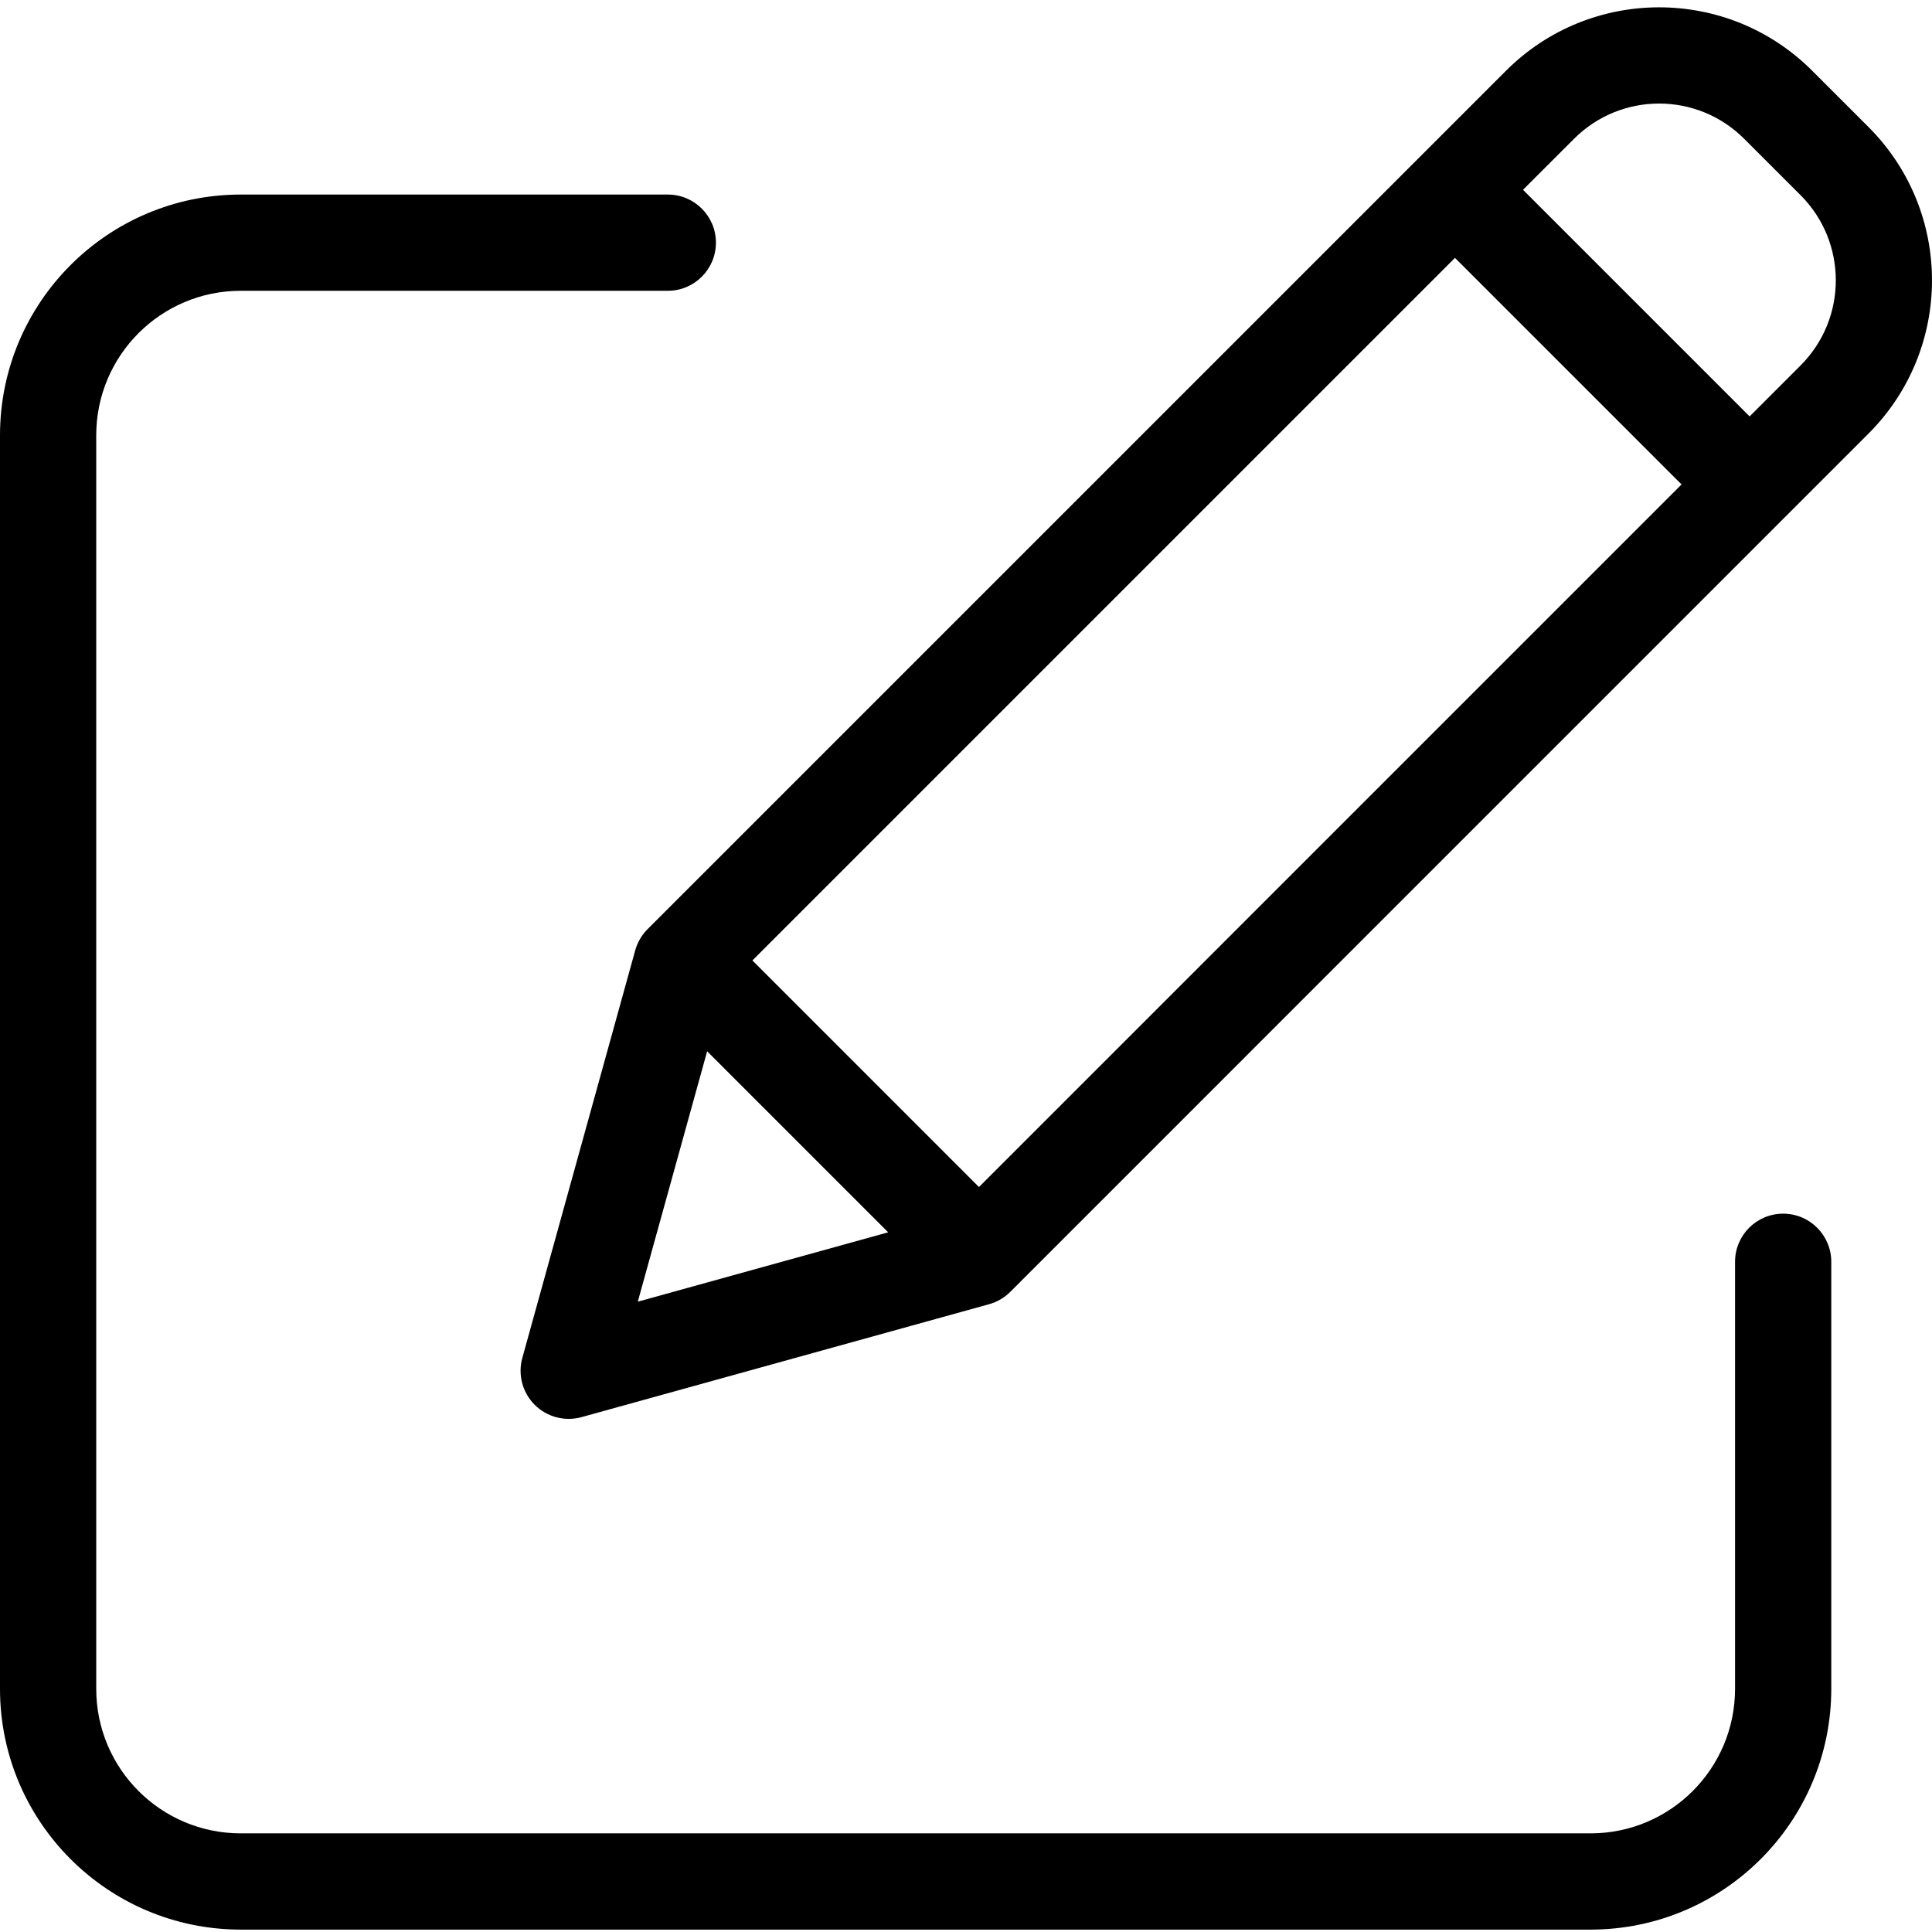
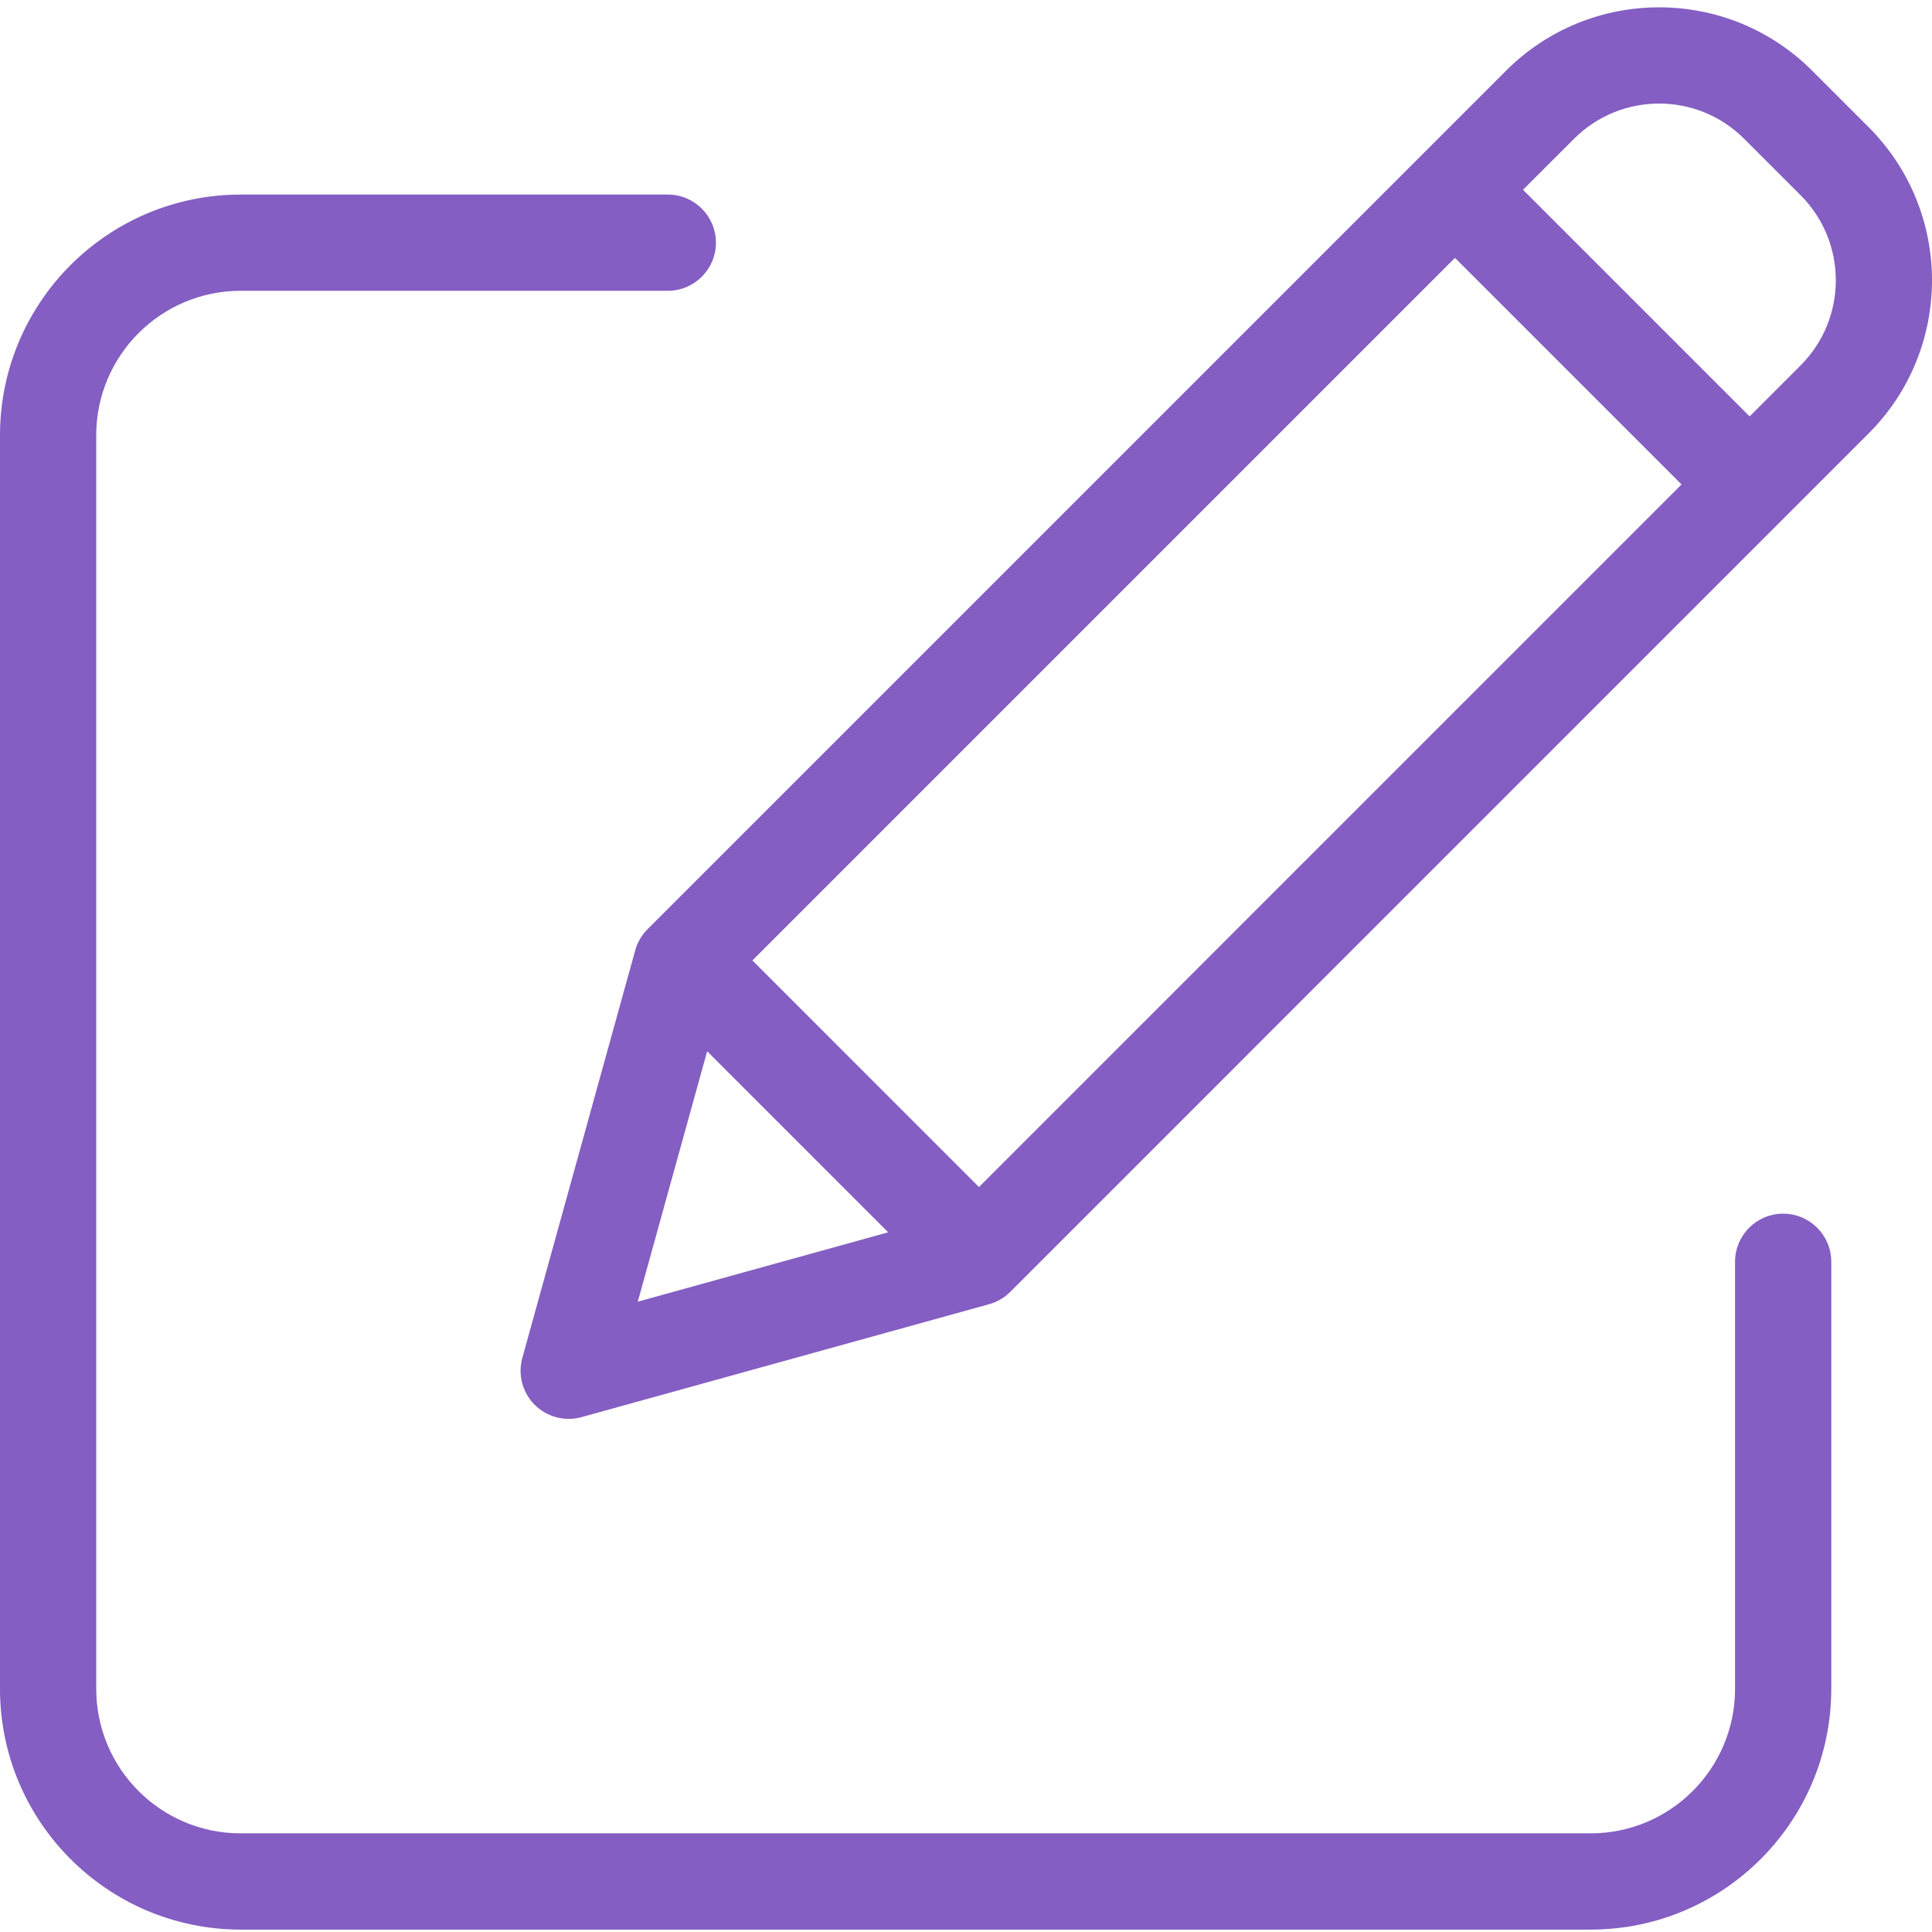
- <svg xmlns="http://www.w3.org/2000/svg" height="401pt" viewBox="0 -1 401.523 401" width="401pt">
+ <svg xmlns="http://www.w3.org/2000/svg" fill="#845EC2" height="401pt" viewBox="0 -1 401.523 401" width="401pt">
  <path d="m370.59 250.973c-5.523 0-10 4.477-10 10v88.789c-.02 16.562-13.438 29.984-30 30h-280.59c-16.562-.016-29.98-13.438-30-30v-260.59c.02-16.559 13.438-29.98 30-30h88.789c5.523 0 10-4.477 10-10 0-5.52-4.477-10-10-10h-88.789c-27.602.031-49.969 22.398-50 50v260.594c.031 27.602 22.398 49.969 50 50h280.59c27.602-.031 49.969-22.398 50-50v-88.793c0-5.523-4.477-10-10-10zm0 0" />
  <path d="m376.629 13.441c-17.574-17.574-46.066-17.574-63.641 0l-178.406 178.406c-1.223 1.223-2.105 2.738-2.566 4.402l-23.461 84.699c-.965 3.473.016 7.191 2.562 9.742 2.551 2.547 6.27 3.527 9.742 2.566l84.699-23.465c1.664-.461 3.18-1.344 4.402-2.566l178.402-178.41c17.547-17.586 17.547-46.055 0-63.641zm-220.258 184.906 146.012-146.016 47.09 47.09-146.016 146.016zm-9.406 18.875 37.621 37.625-52.039 14.418zm227.258-142.547-10.605 10.605-47.094-47.094 10.609-10.605c9.762-9.762 25.59-9.762 35.352 0l11.738 11.734c9.746 9.773 9.746 25.59 0 35.359zm0 0" />
</svg>
